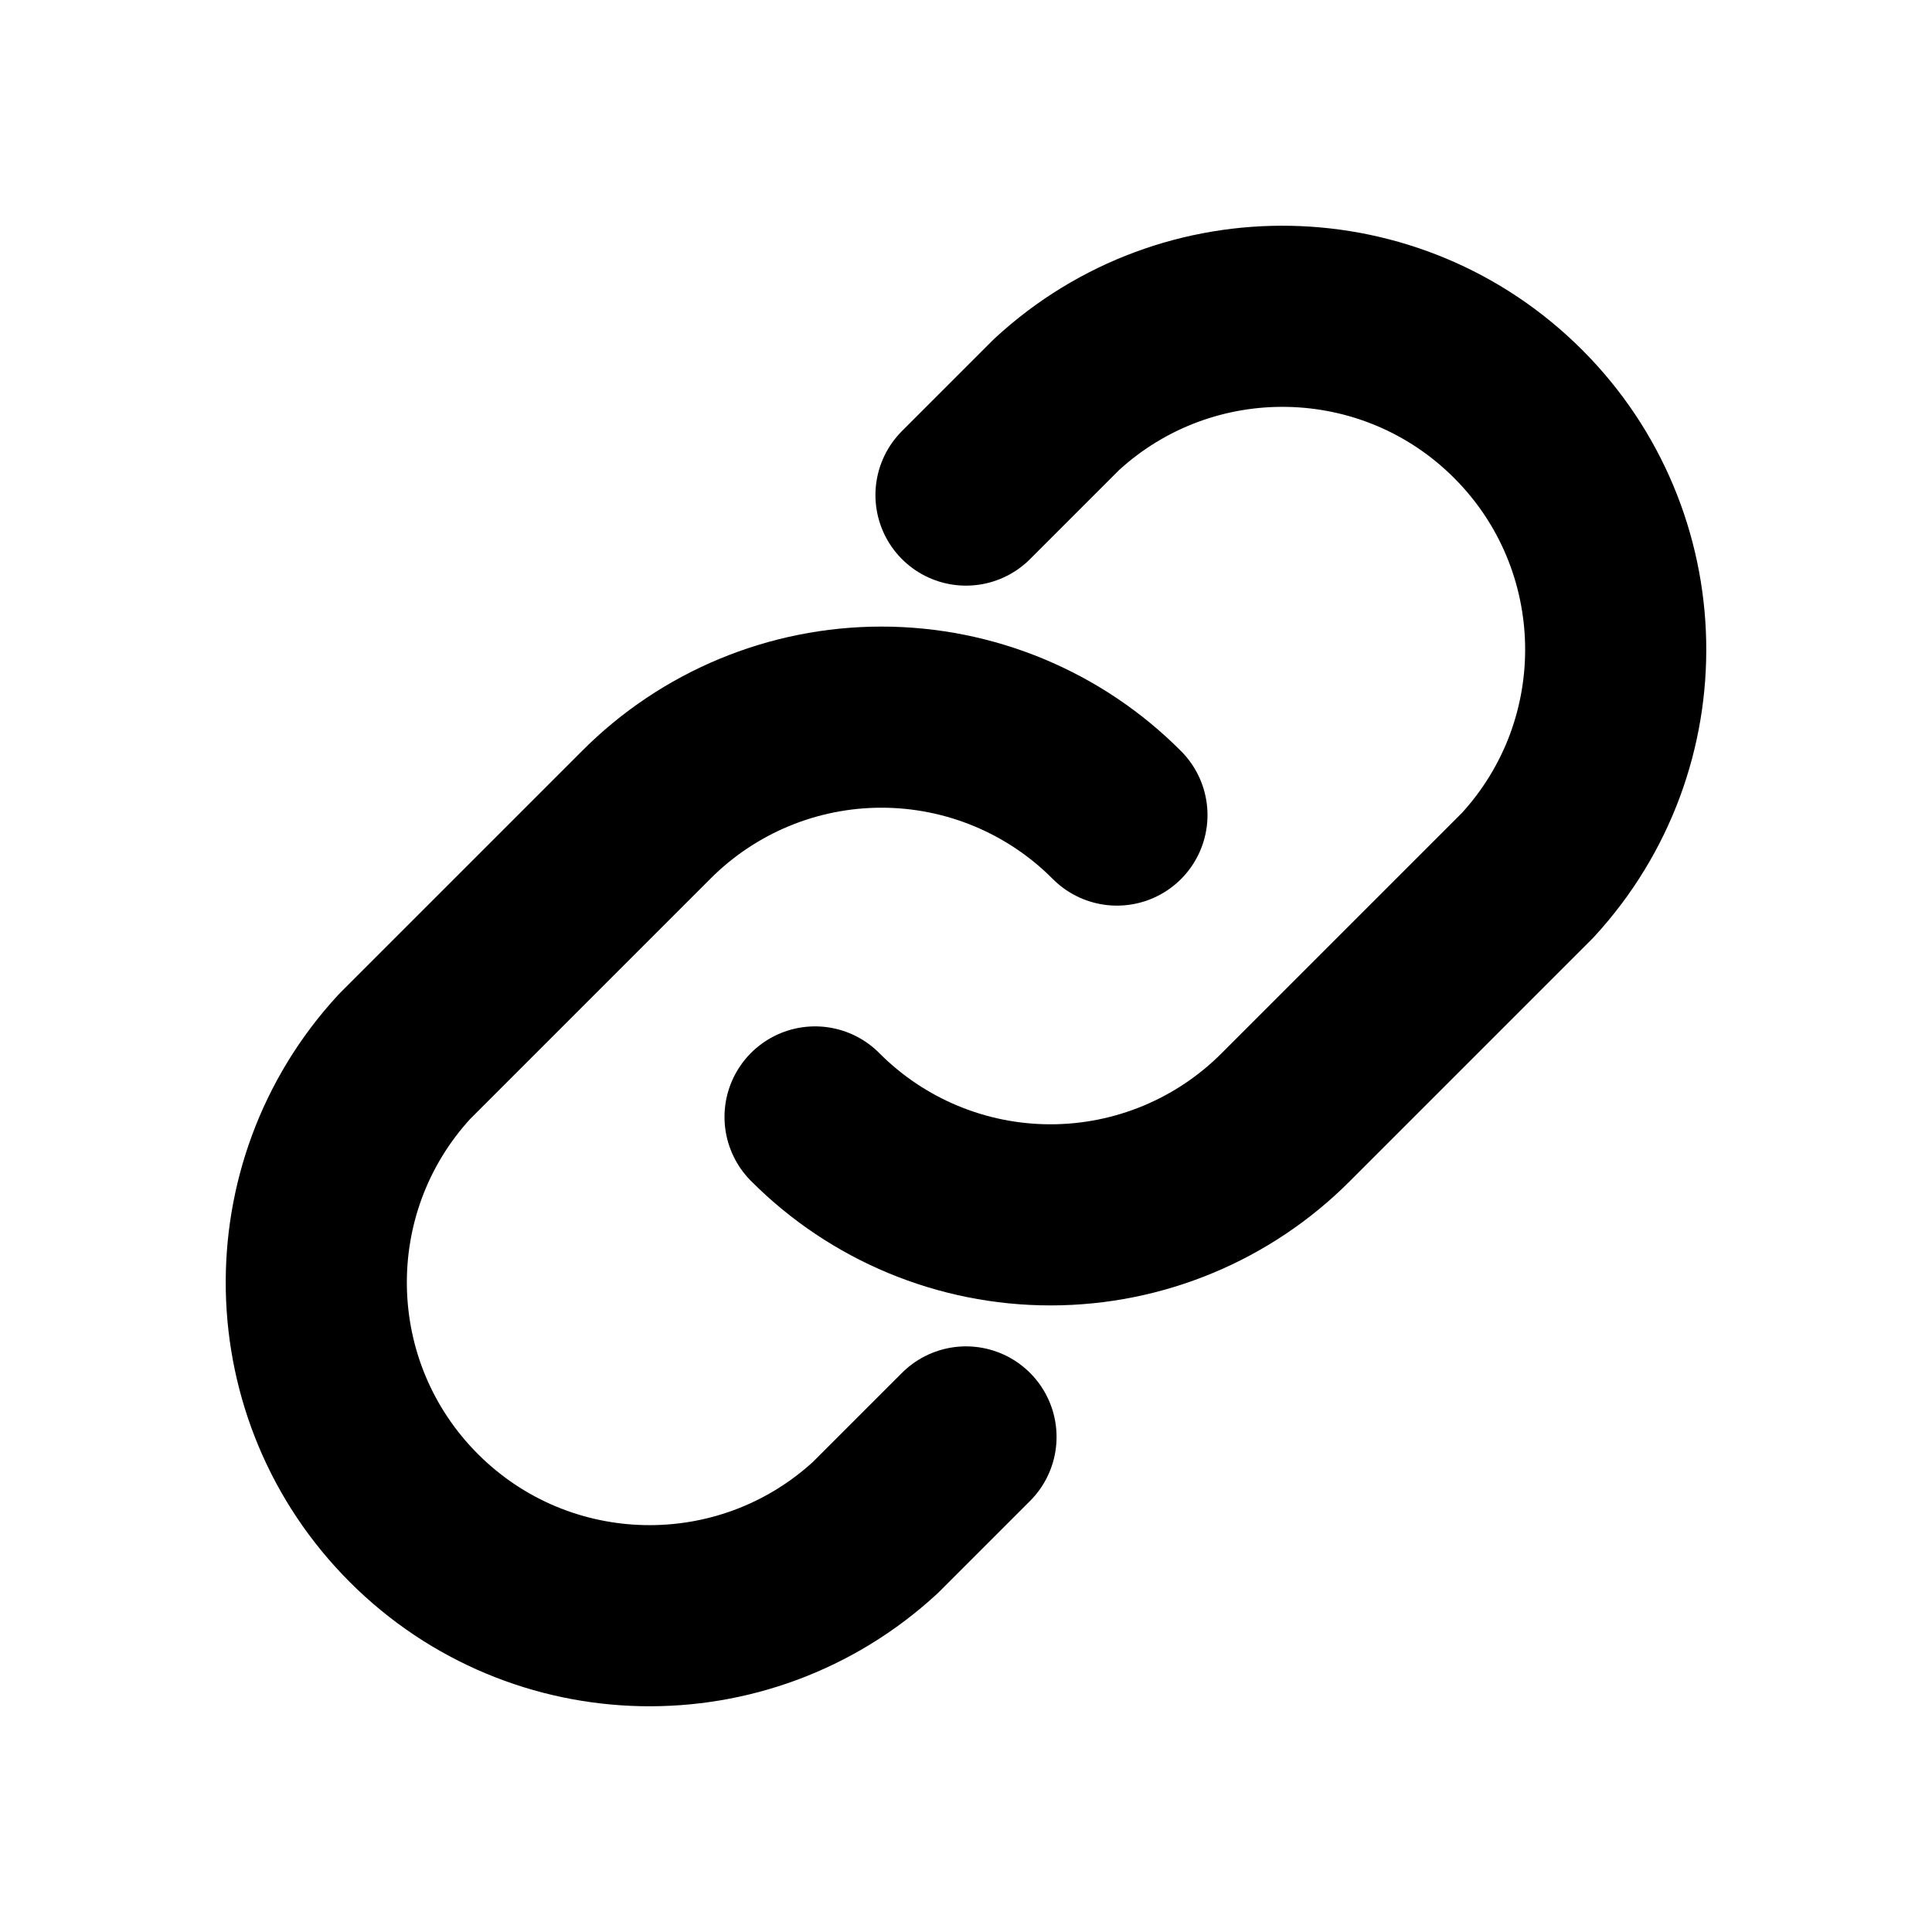
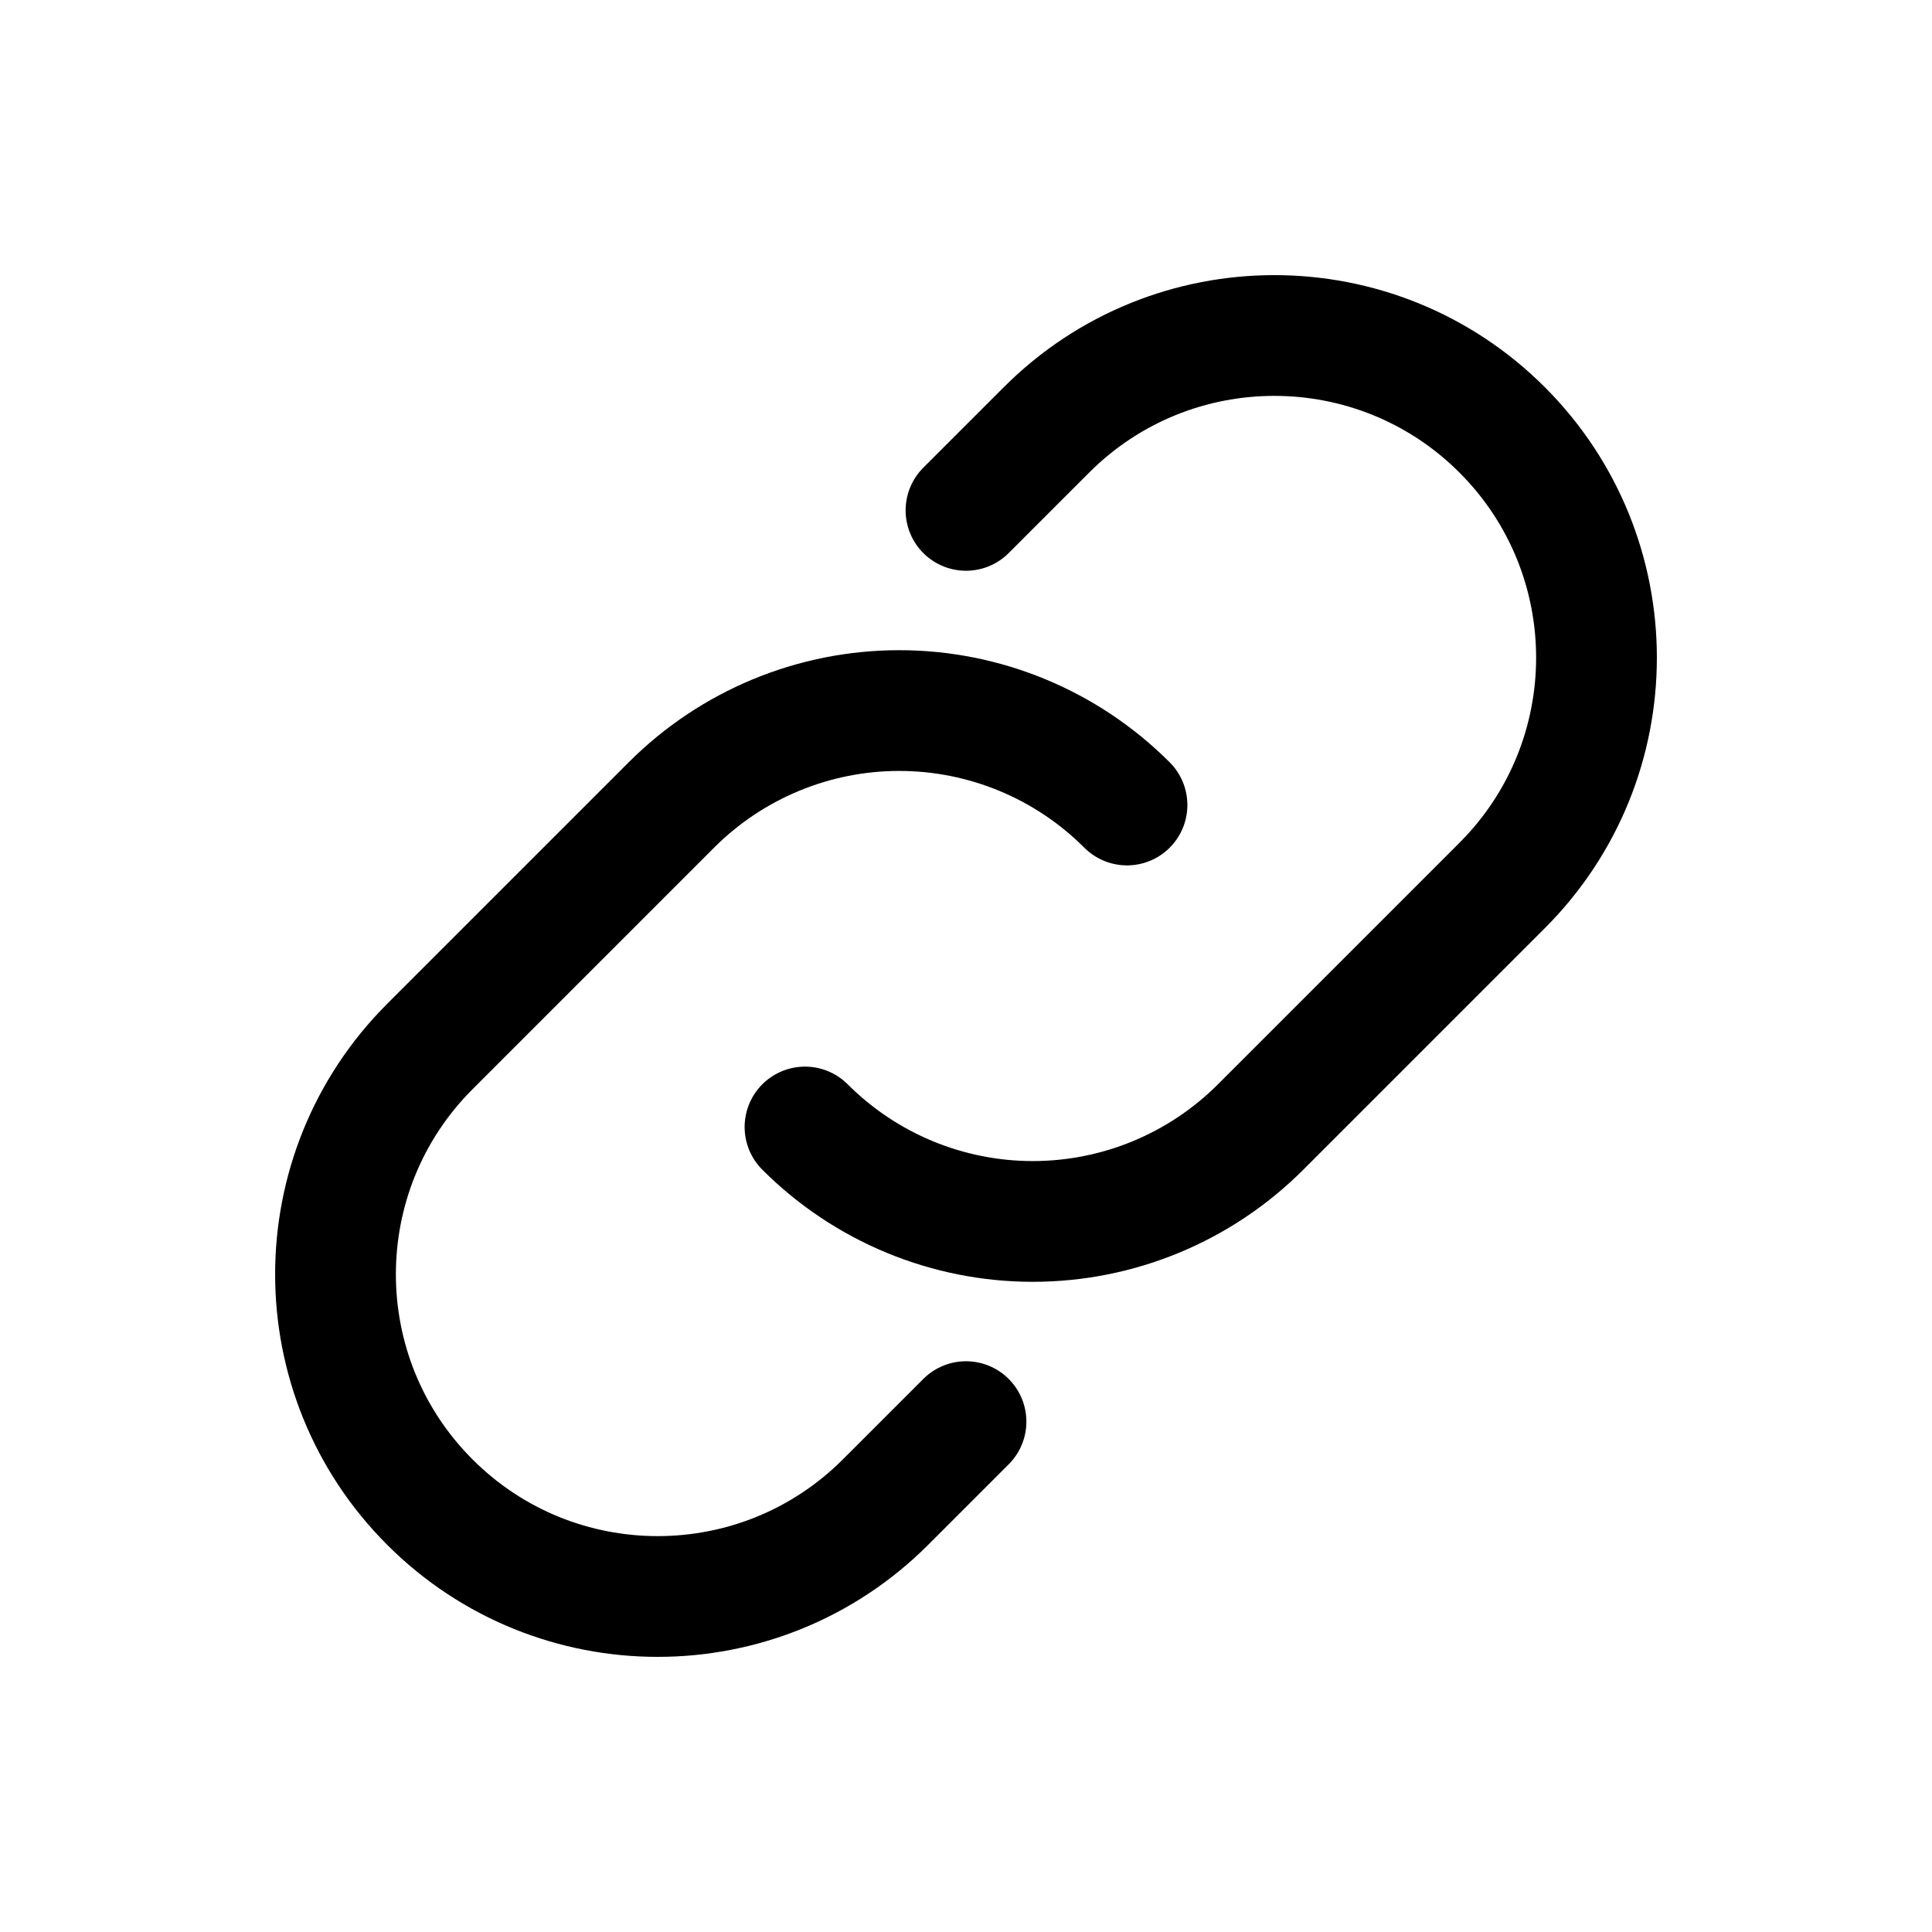
- <svg xmlns="http://www.w3.org/2000/svg" viewBox="0 0 16 16" fill="none" stroke="currentColor" stroke-width="1.5" stroke-linecap="round" stroke-linejoin="round">
-   <path d="M6.75 9.25a2.75 2.75 0 0 0 3.9 0l2-2a2.76 2.76 0 0 0-3.9-3.9l-.75.75" />
-   <path d="M9.25 6.75a2.75 2.75 0 0 0-3.9 0l-2 2a2.76 2.76 0 0 0 3.9 3.9l.75-.75" />
+ <svg xmlns="http://www.w3.org/2000/svg" viewBox="0 0 24 24" fill="none" stroke="currentColor" stroke-width="1.5" stroke-linecap="round" stroke-linejoin="round">
+   <path d="M10 14a4 4 0 0 0 5.66 0l3-3a4 4 0 0 0-5.66-5.66l-1 1" />
+   <path d="M14 10a4 4 0 0 0-5.66 0l-3 3a4 4 0 0 0 5.66 5.66l1-1" />
</svg>
